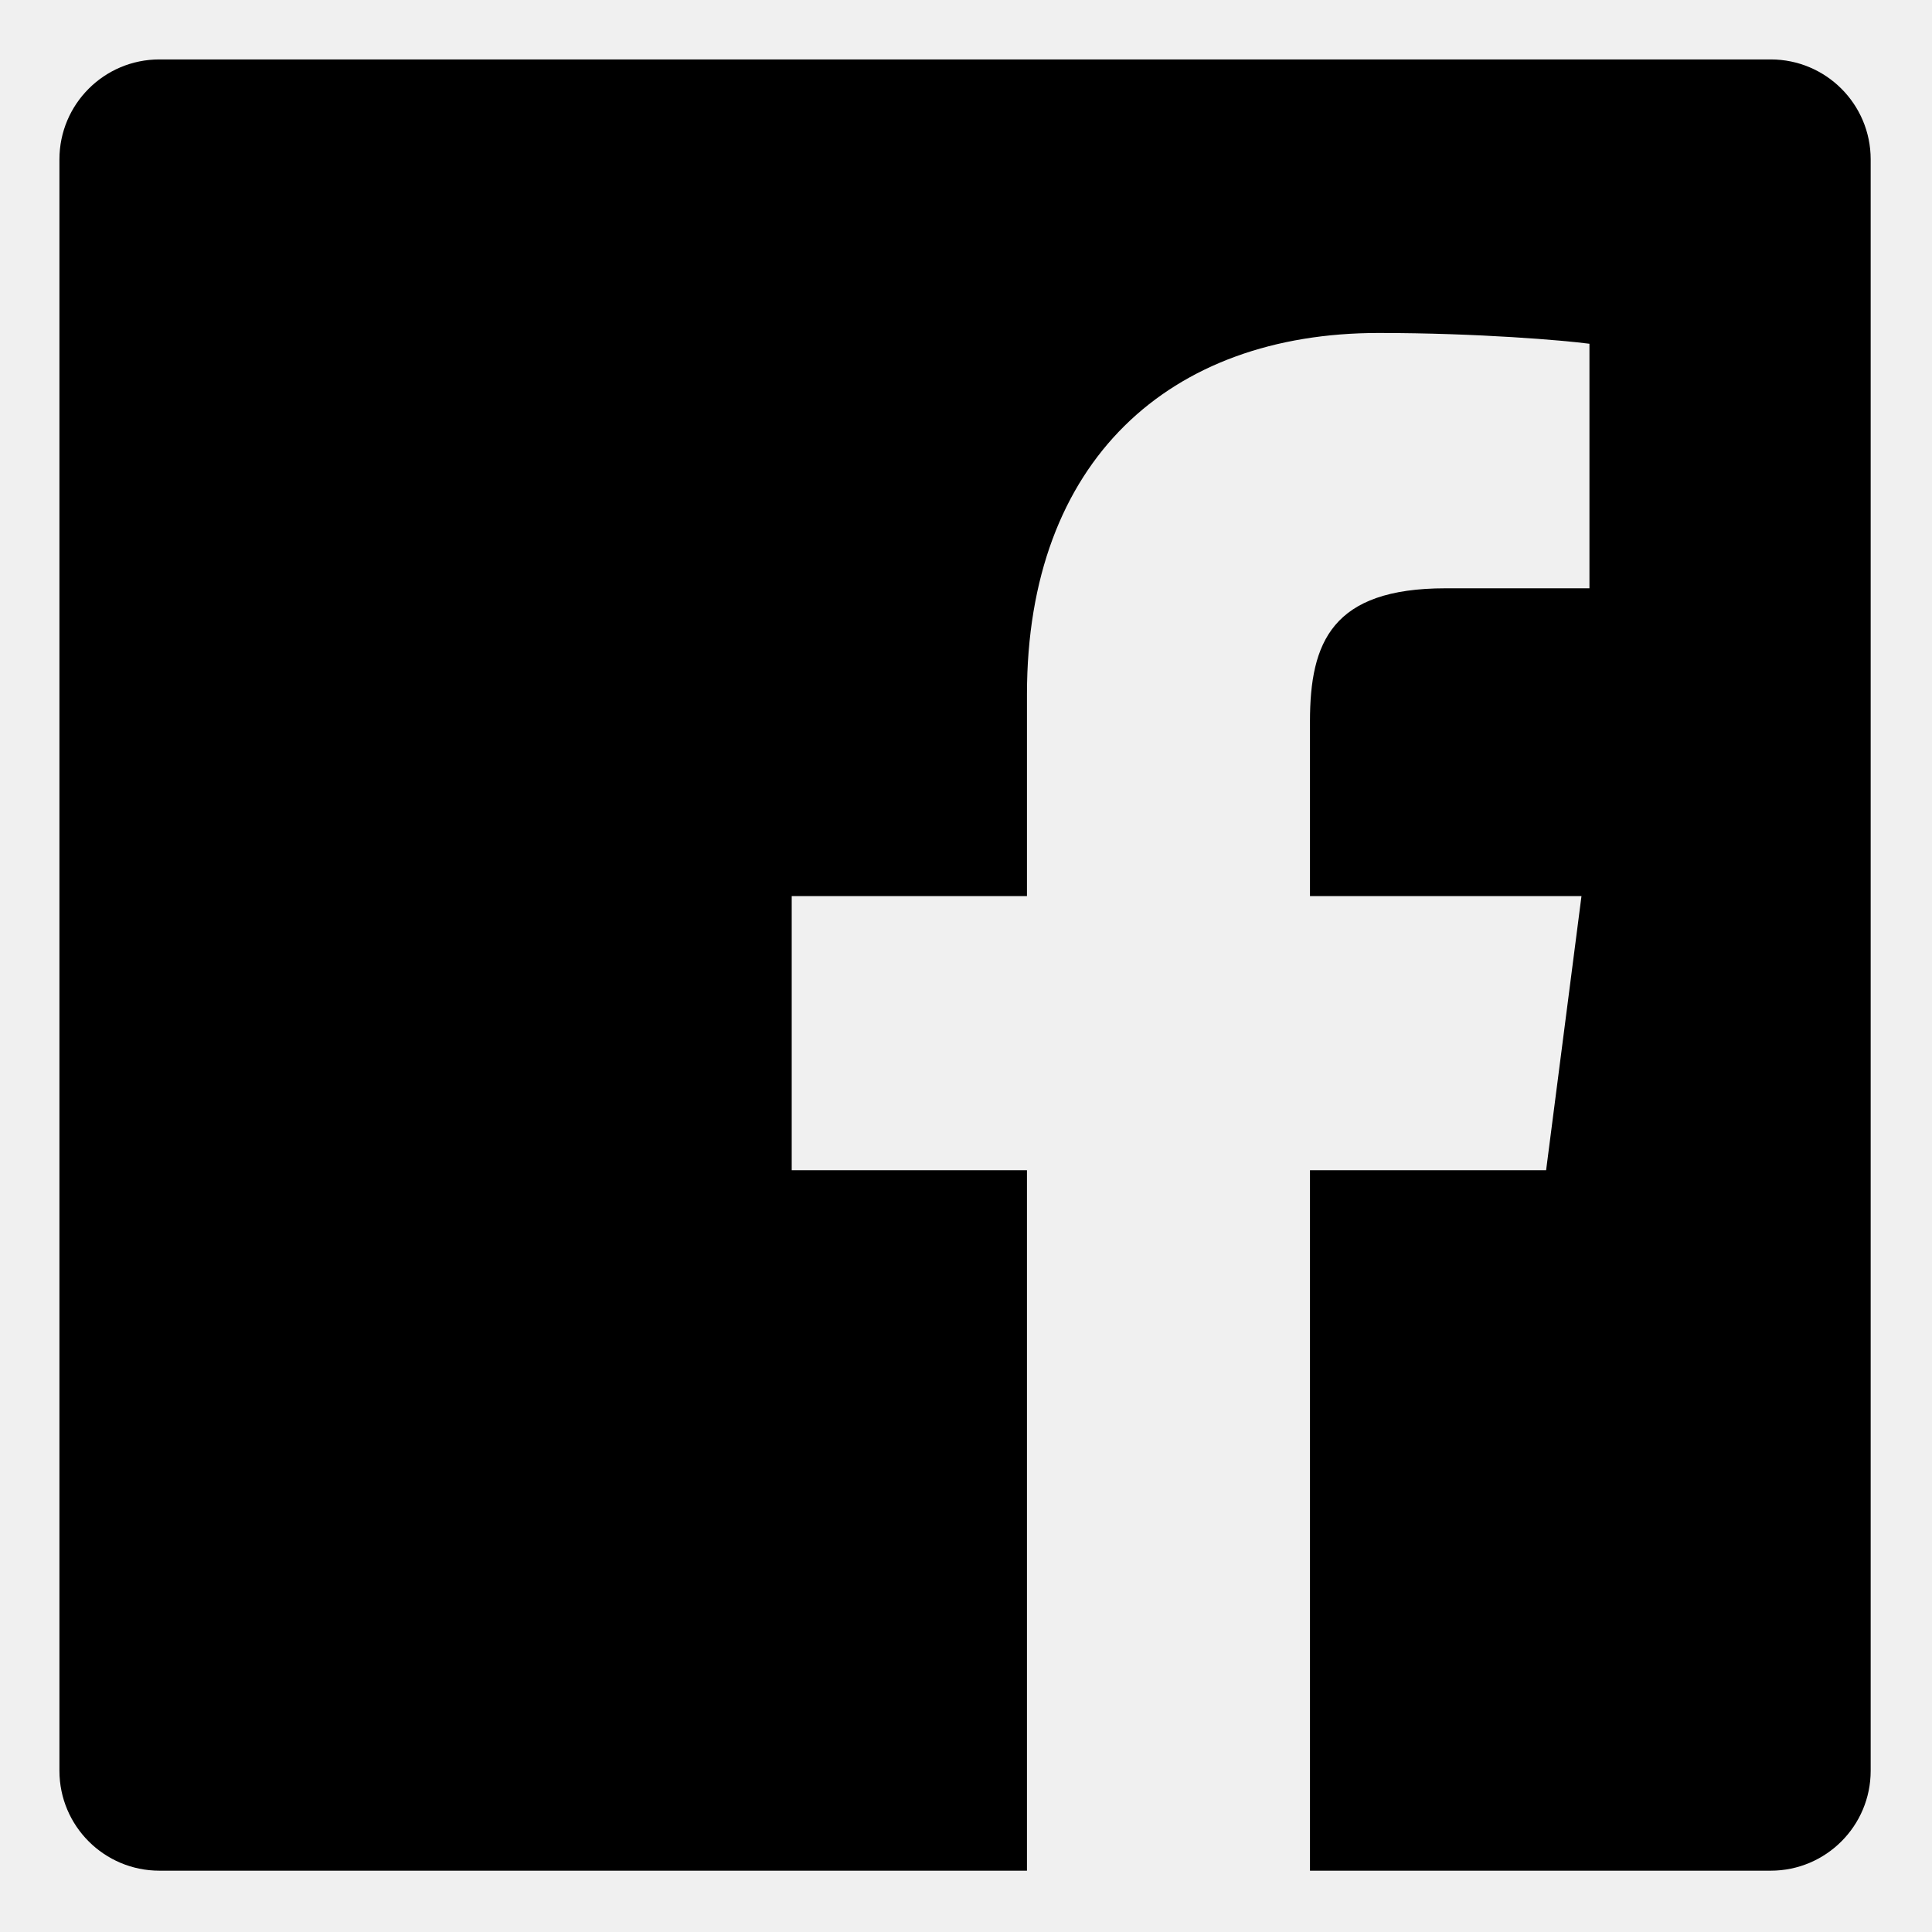
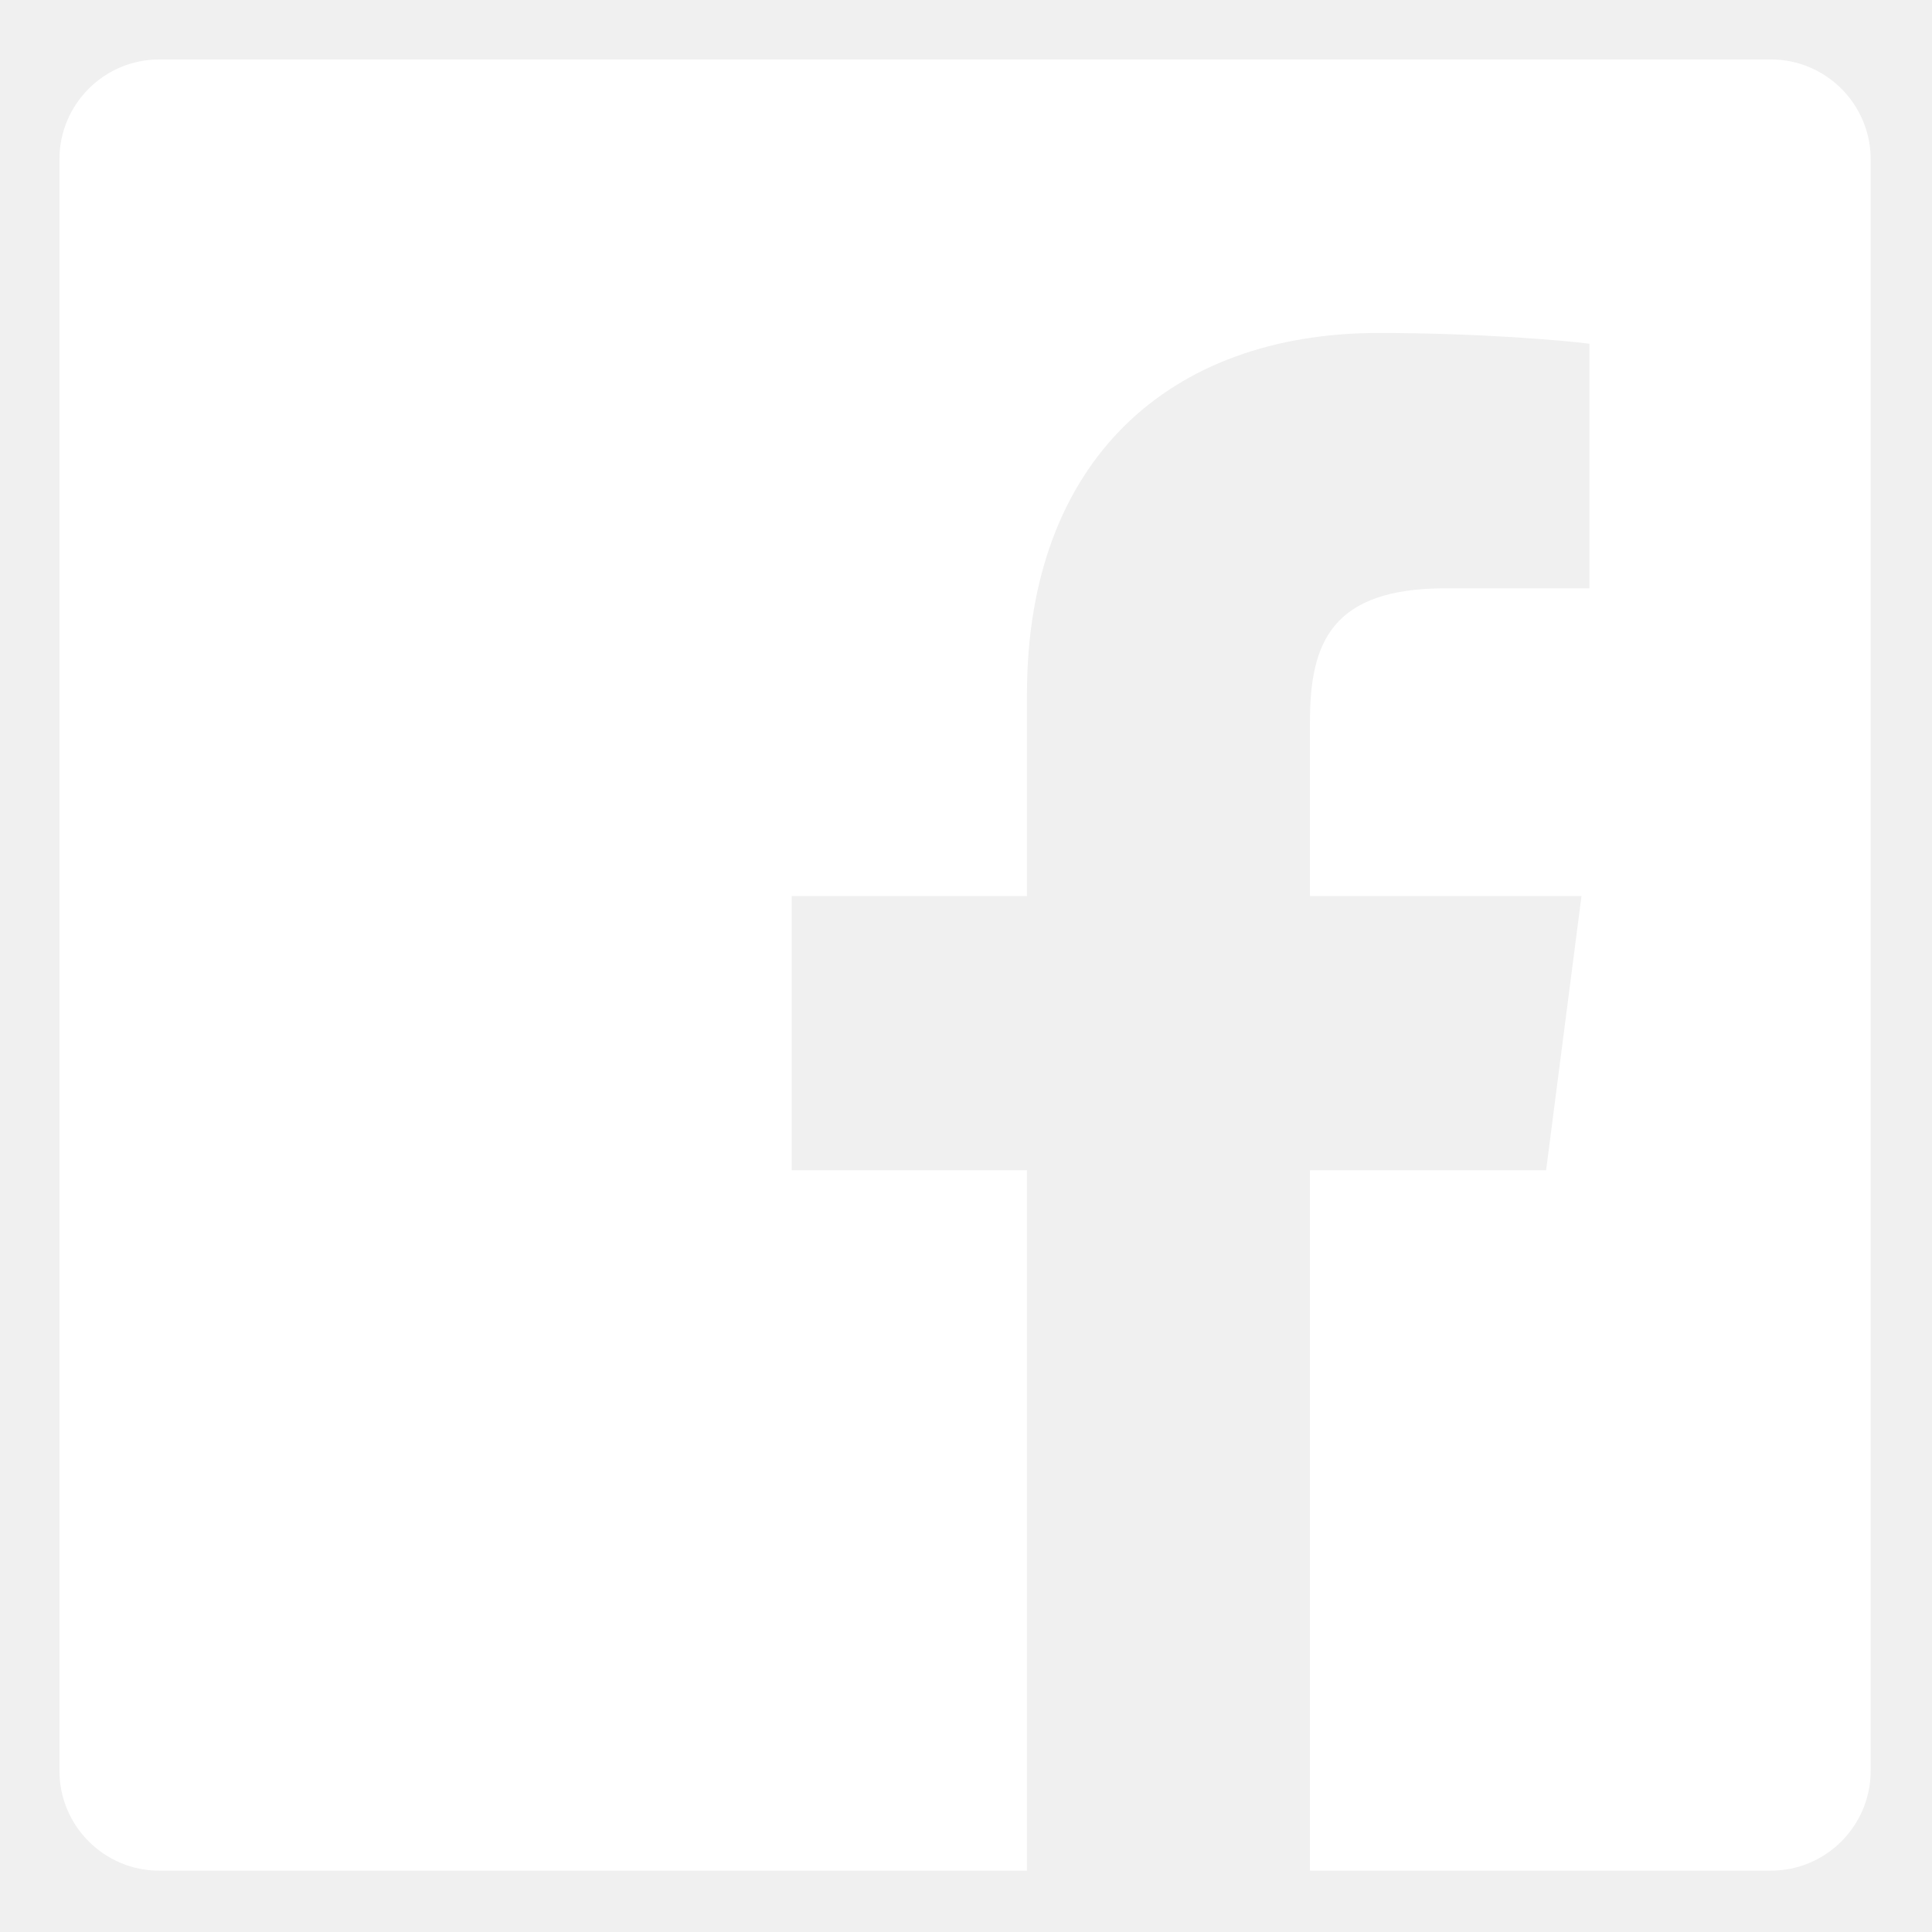
<svg xmlns="http://www.w3.org/2000/svg" height="682.667pt" viewBox="-21 -21 682.667 682.667" width="682.667pt">
-   <path d="m604.672 0h-569.375c-19.496.012-35.301 15.824-35.297 35.328v569.375c.012 19.496 15.824 35.301 35.328 35.297h306.547v-247.5h-83.125v-96.875h83.125v-71.293c0-82.676 50.473-127.676 124.223-127.676 35.324 0 65.68 2.633 74.527 3.809v86.41h-50.855c-40.125 0-47.895 19.066-47.895 47.051v61.699h95.938l-12.5 96.875h-83.438v247.5h162.797c19.508.004 35.324-15.805 35.328-35.312 0-.004 0-.008 0-.016v-569.375c-.008-19.496-15.824-35.301-35.328-35.297zm0 0" />
+   <path fill="white" d="m604.672 0h-569.375c-19.496.012-35.301 15.824-35.297 35.328v569.375c.012 19.496 15.824 35.301 35.328 35.297h306.547v-247.5h-83.125v-96.875h83.125v-71.293c0-82.676 50.473-127.676 124.223-127.676 35.324 0 65.68 2.633 74.527 3.809v86.41h-50.855c-40.125 0-47.895 19.066-47.895 47.051v61.699h95.938l-12.5 96.875h-83.438v247.5h162.797c19.508.004 35.324-15.805 35.328-35.312 0-.004 0-.008 0-.016v-569.375c-.008-19.496-15.824-35.301-35.328-35.297zm0 0" />
</svg>
